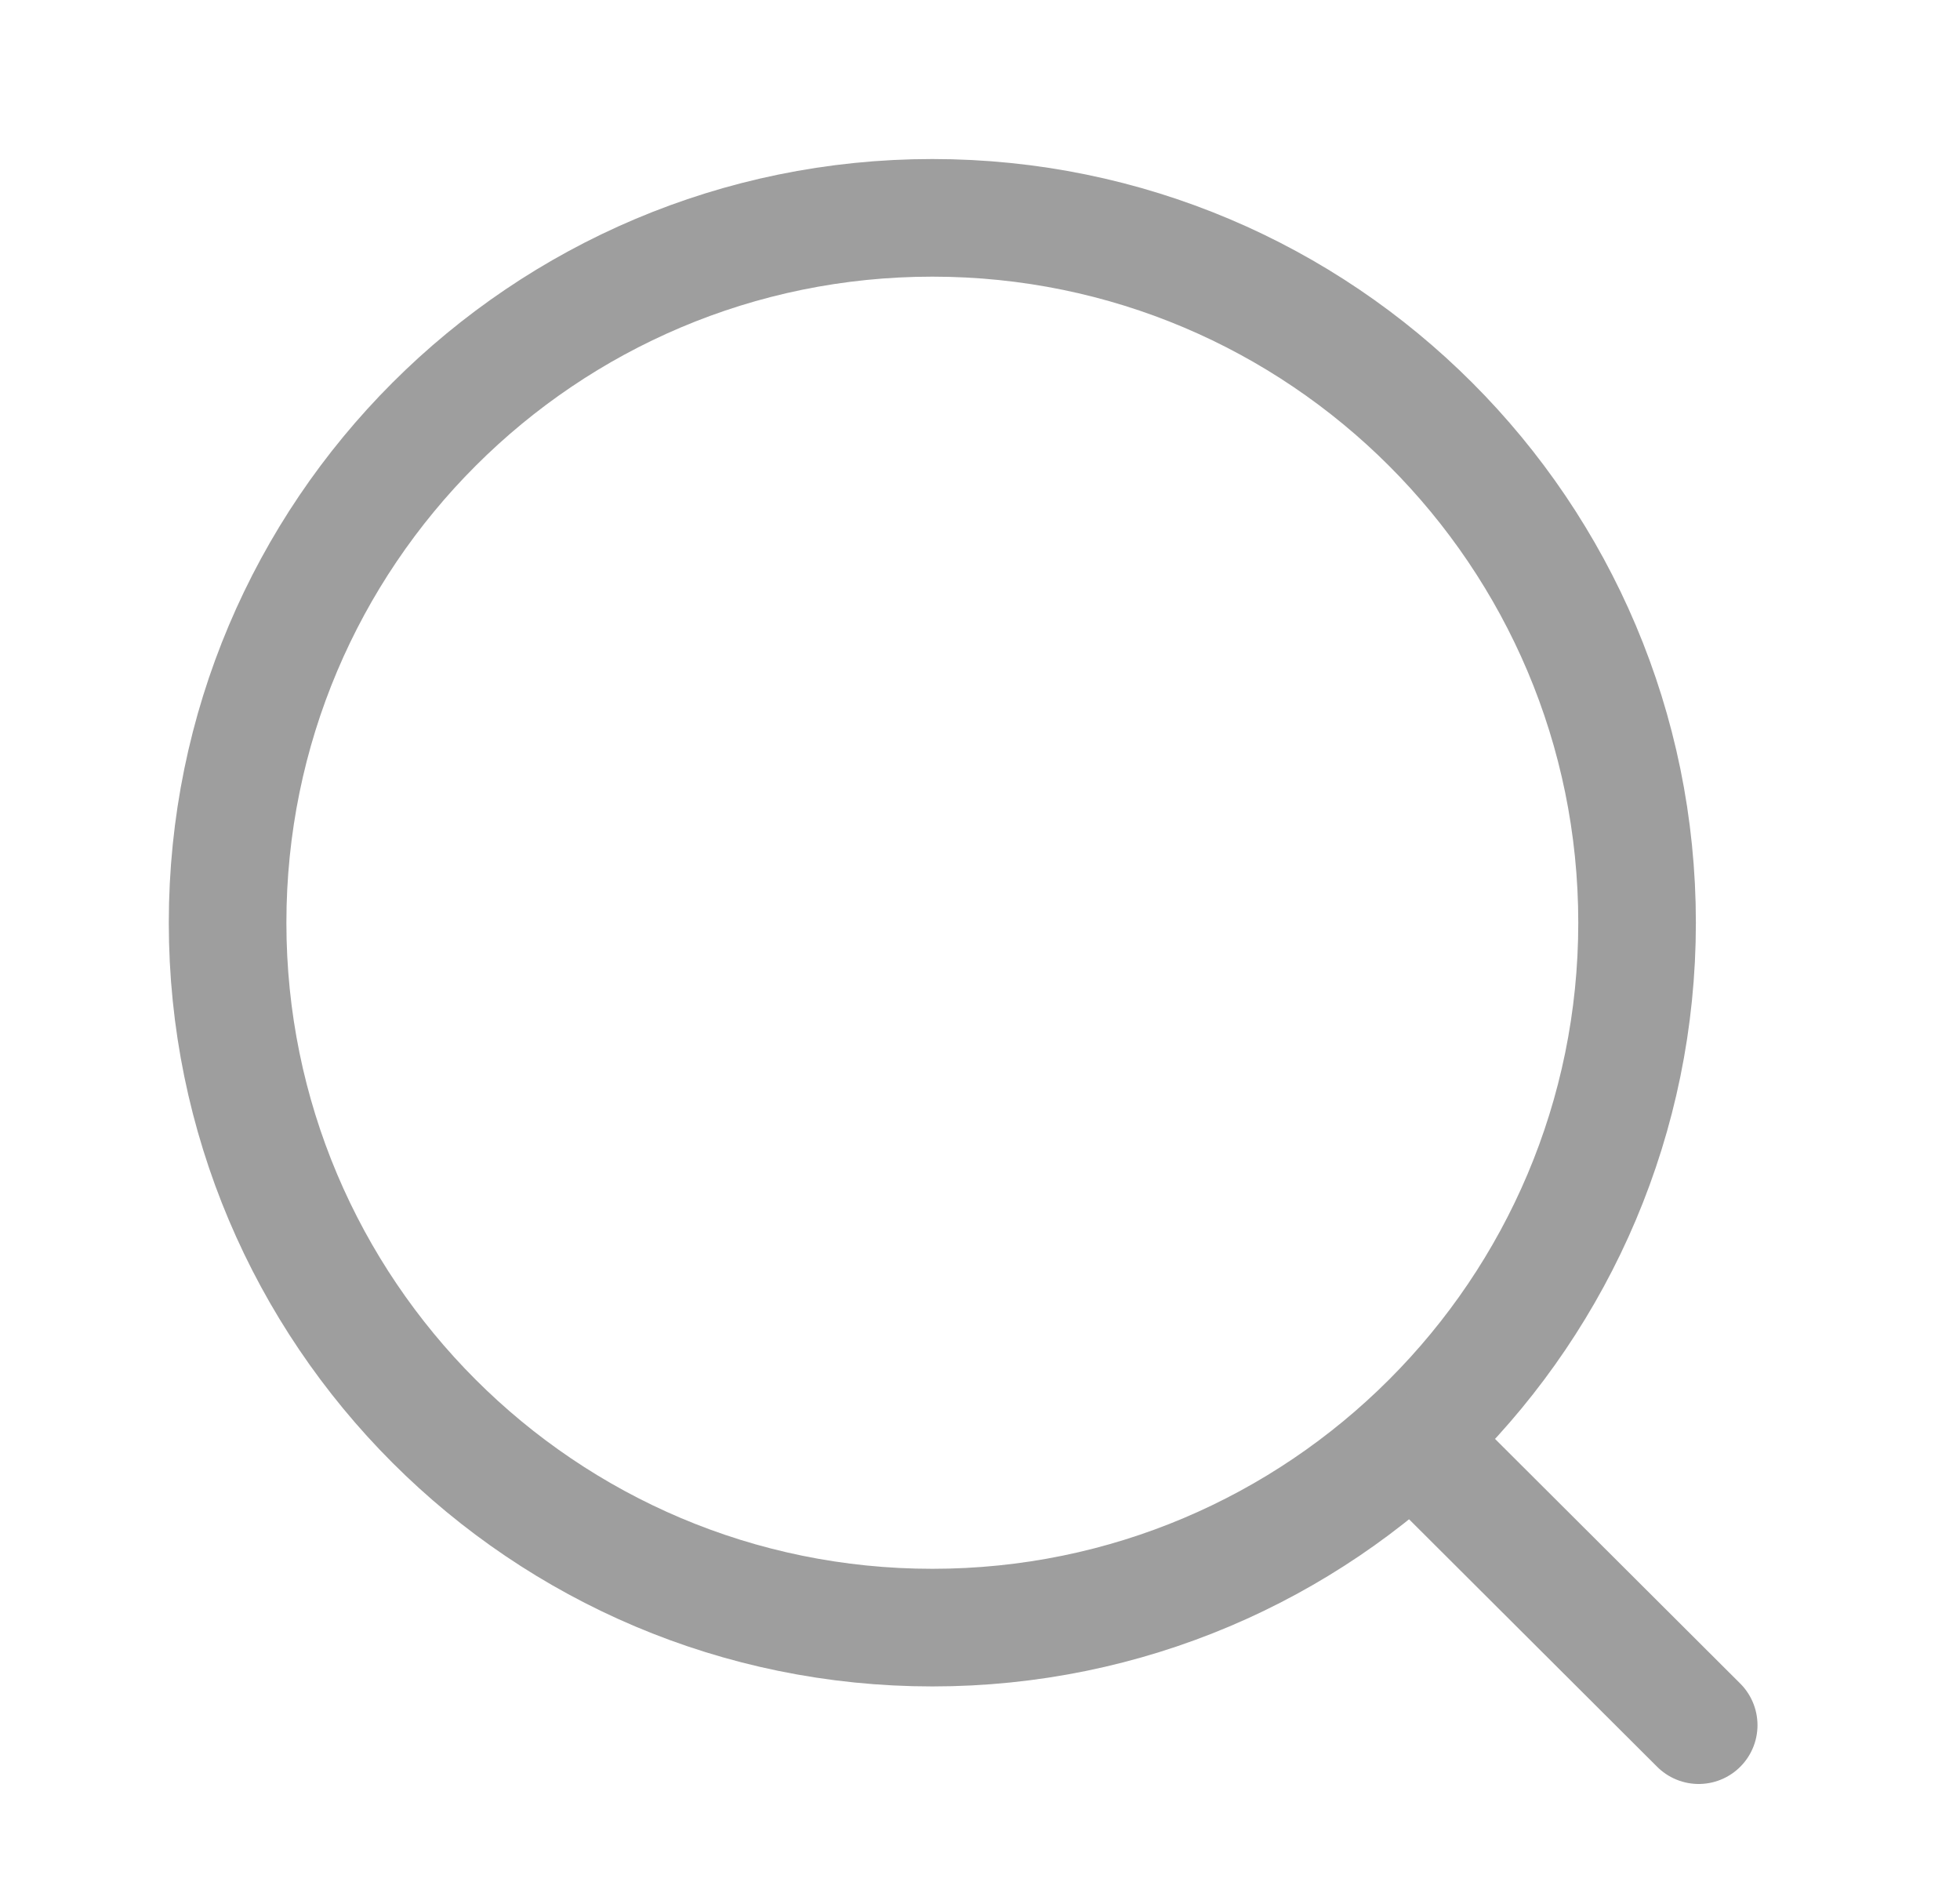
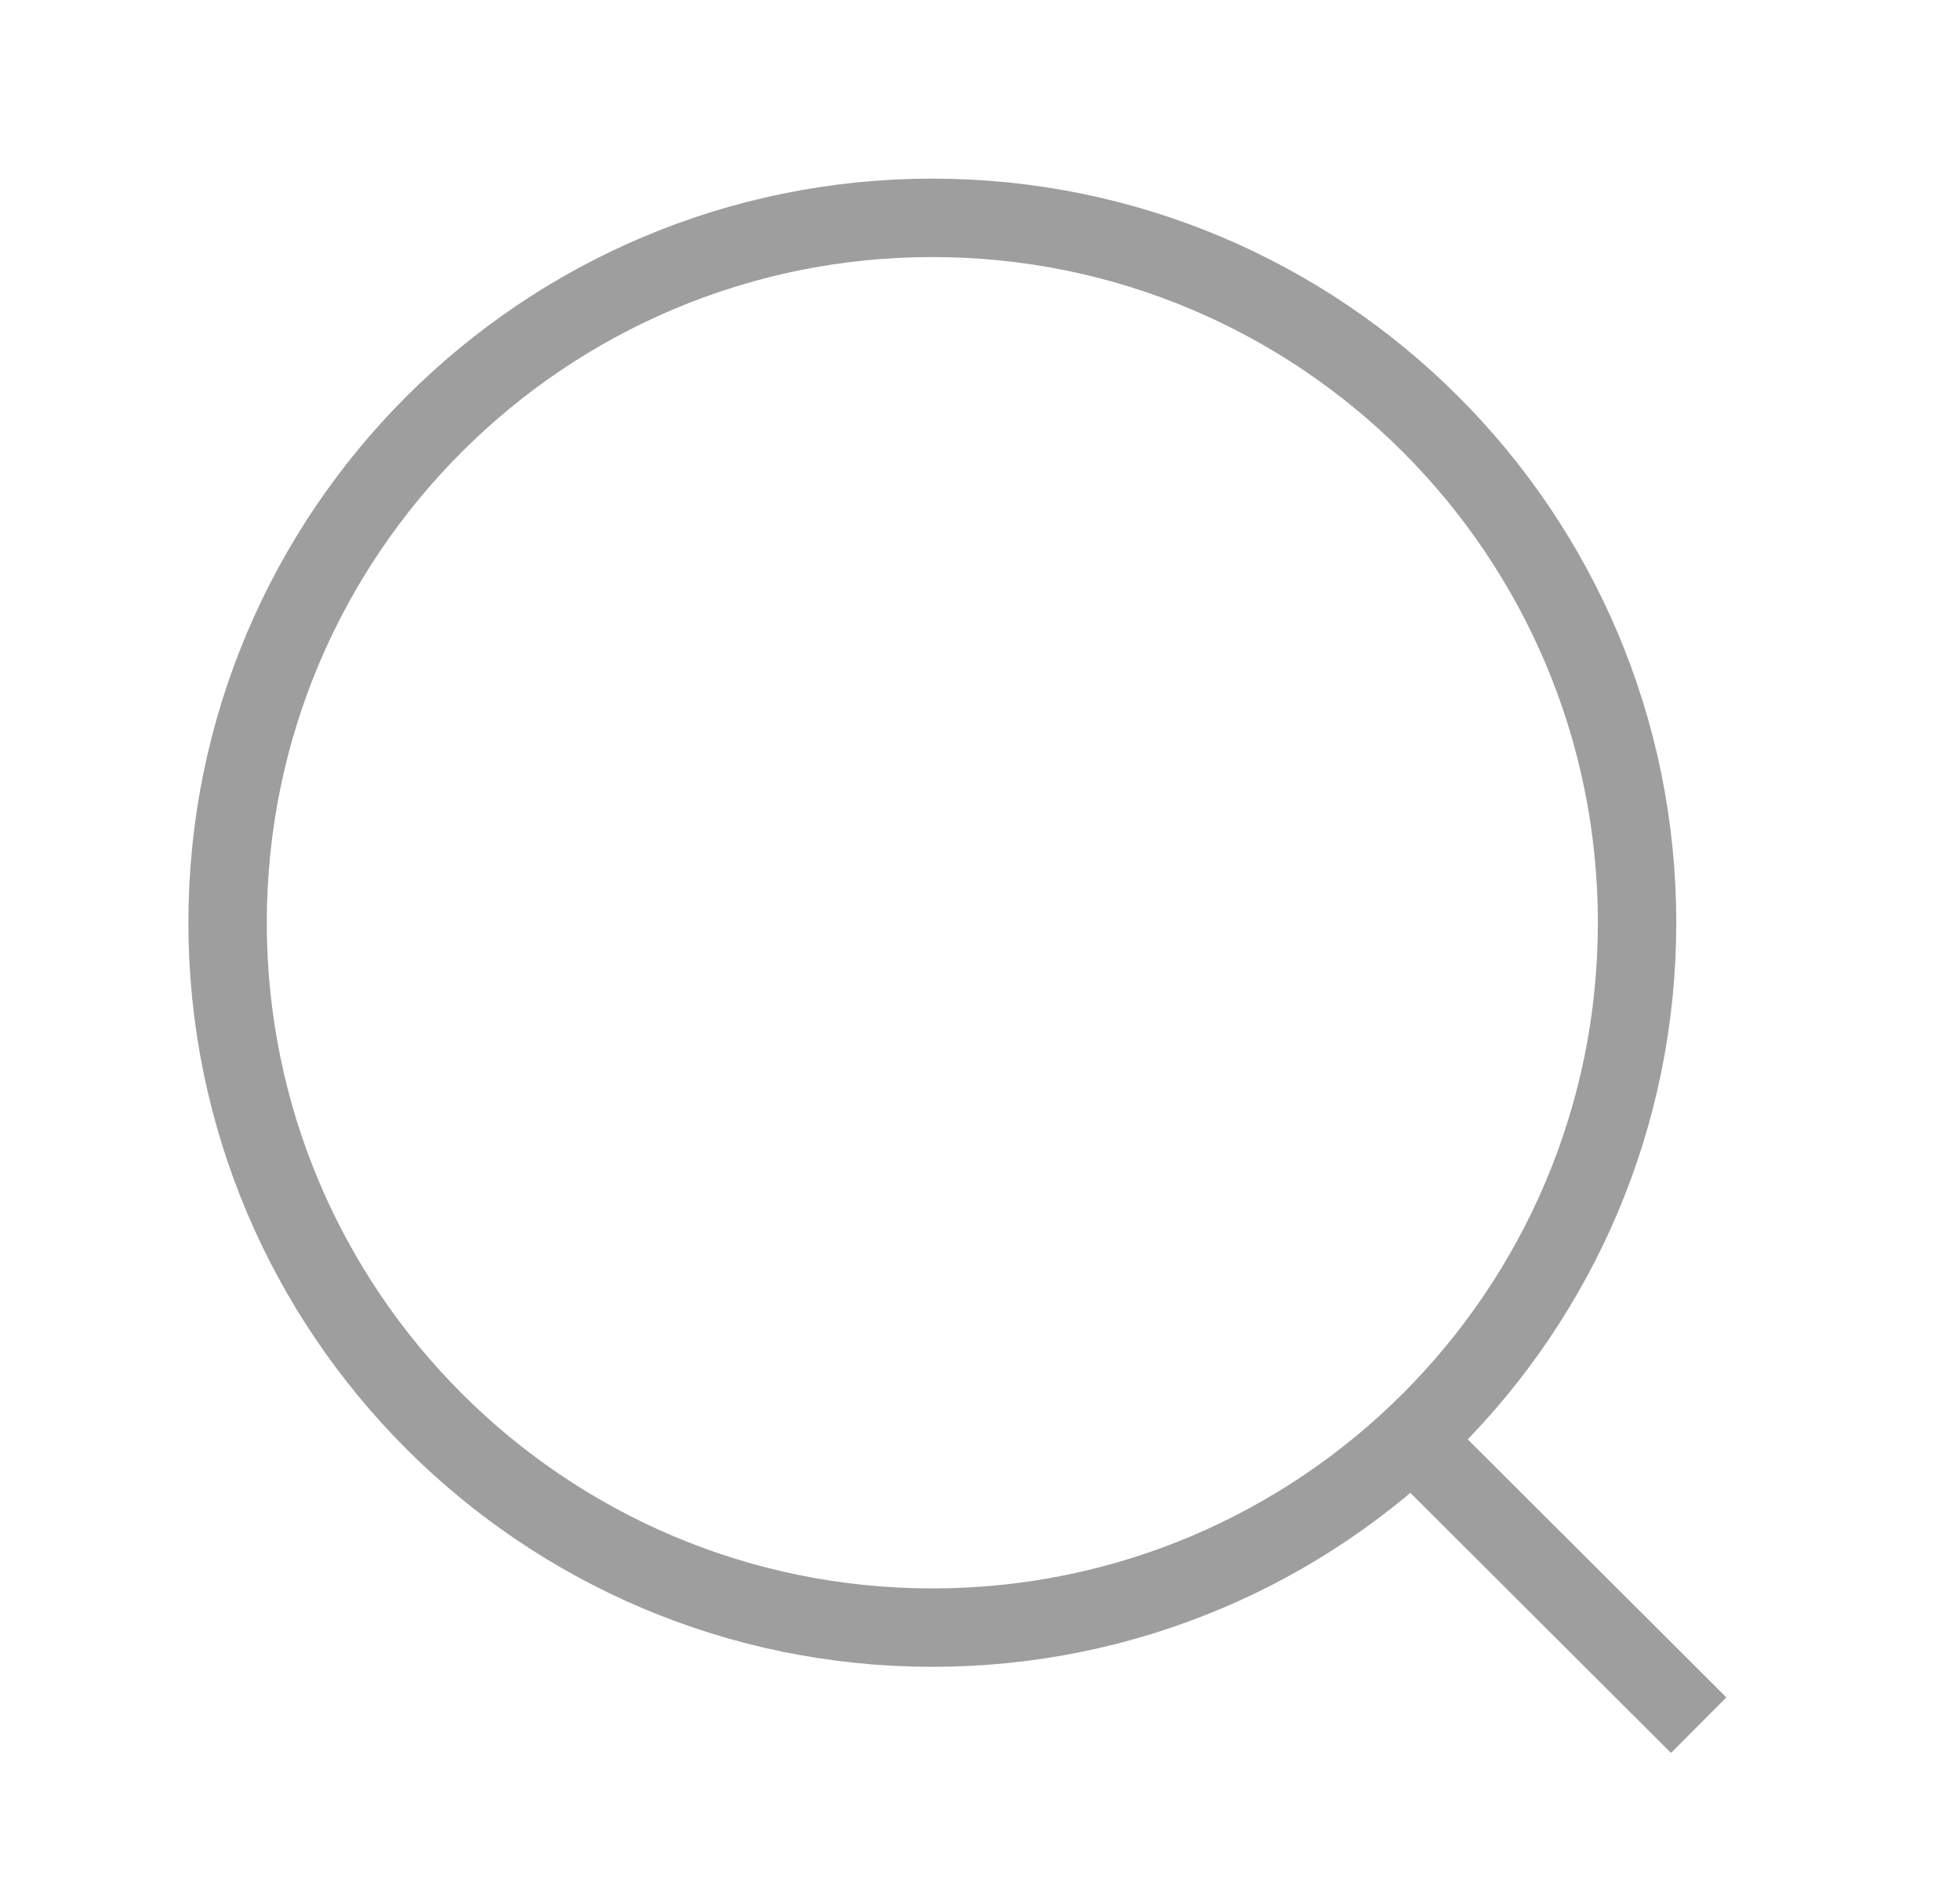
<svg xmlns="http://www.w3.org/2000/svg" width="25" height="24" viewBox="0 0 25 24" fill="none">
-   <circle cx="11.892" cy="11.767" r="8.989" stroke="#9E9E9E" stroke-width="1.5" stroke-linecap="round" stroke-linejoin="round" />
-   <path d="M18.143 18.485L21.667 22" stroke="#9E9E9E" stroke-width="1.5" stroke-linecap="round" stroke-linejoin="round" />
+   <circle cx="11.892" cy="11.767" r="8.989" stroke="#9E9E9E" strokeWidth="1.5" strokeLinecap="round" strokeLinejoin="round" />
+   <path d="M18.143 18.485L21.667 22" stroke="#9E9E9E" strokeWidth="1.5" strokeLinecap="round" strokeLinejoin="round" />
</svg>
